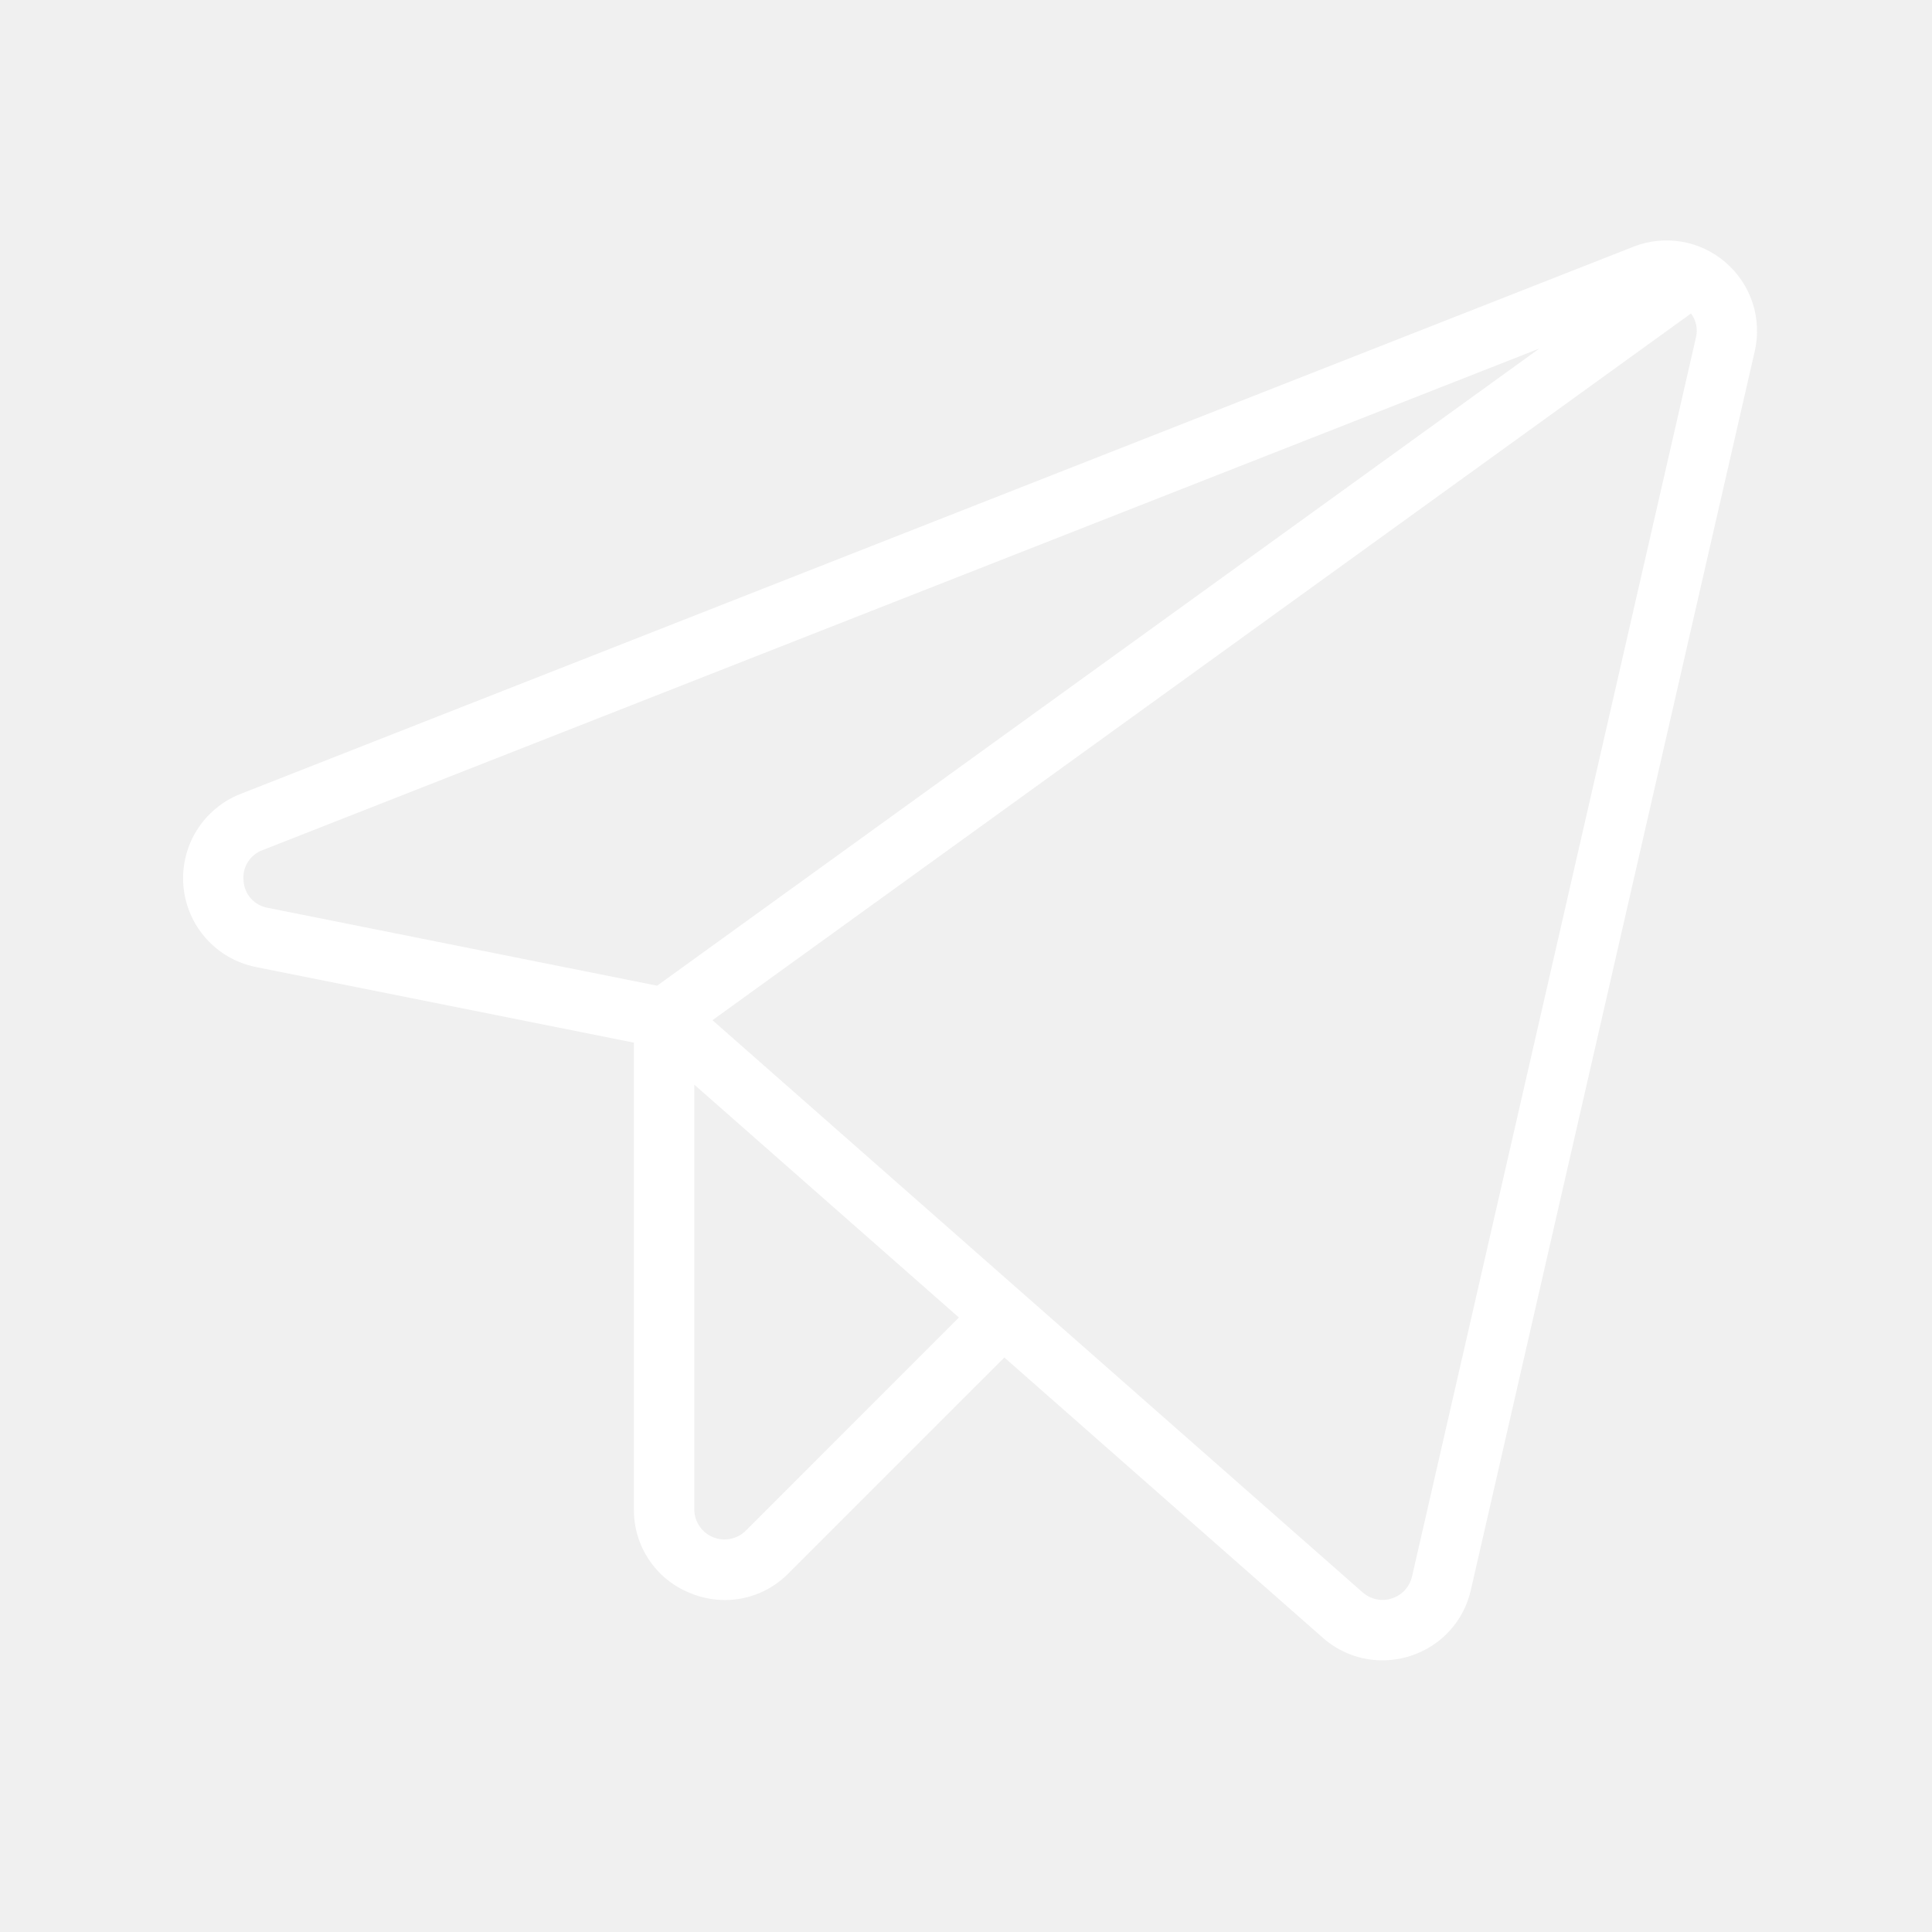
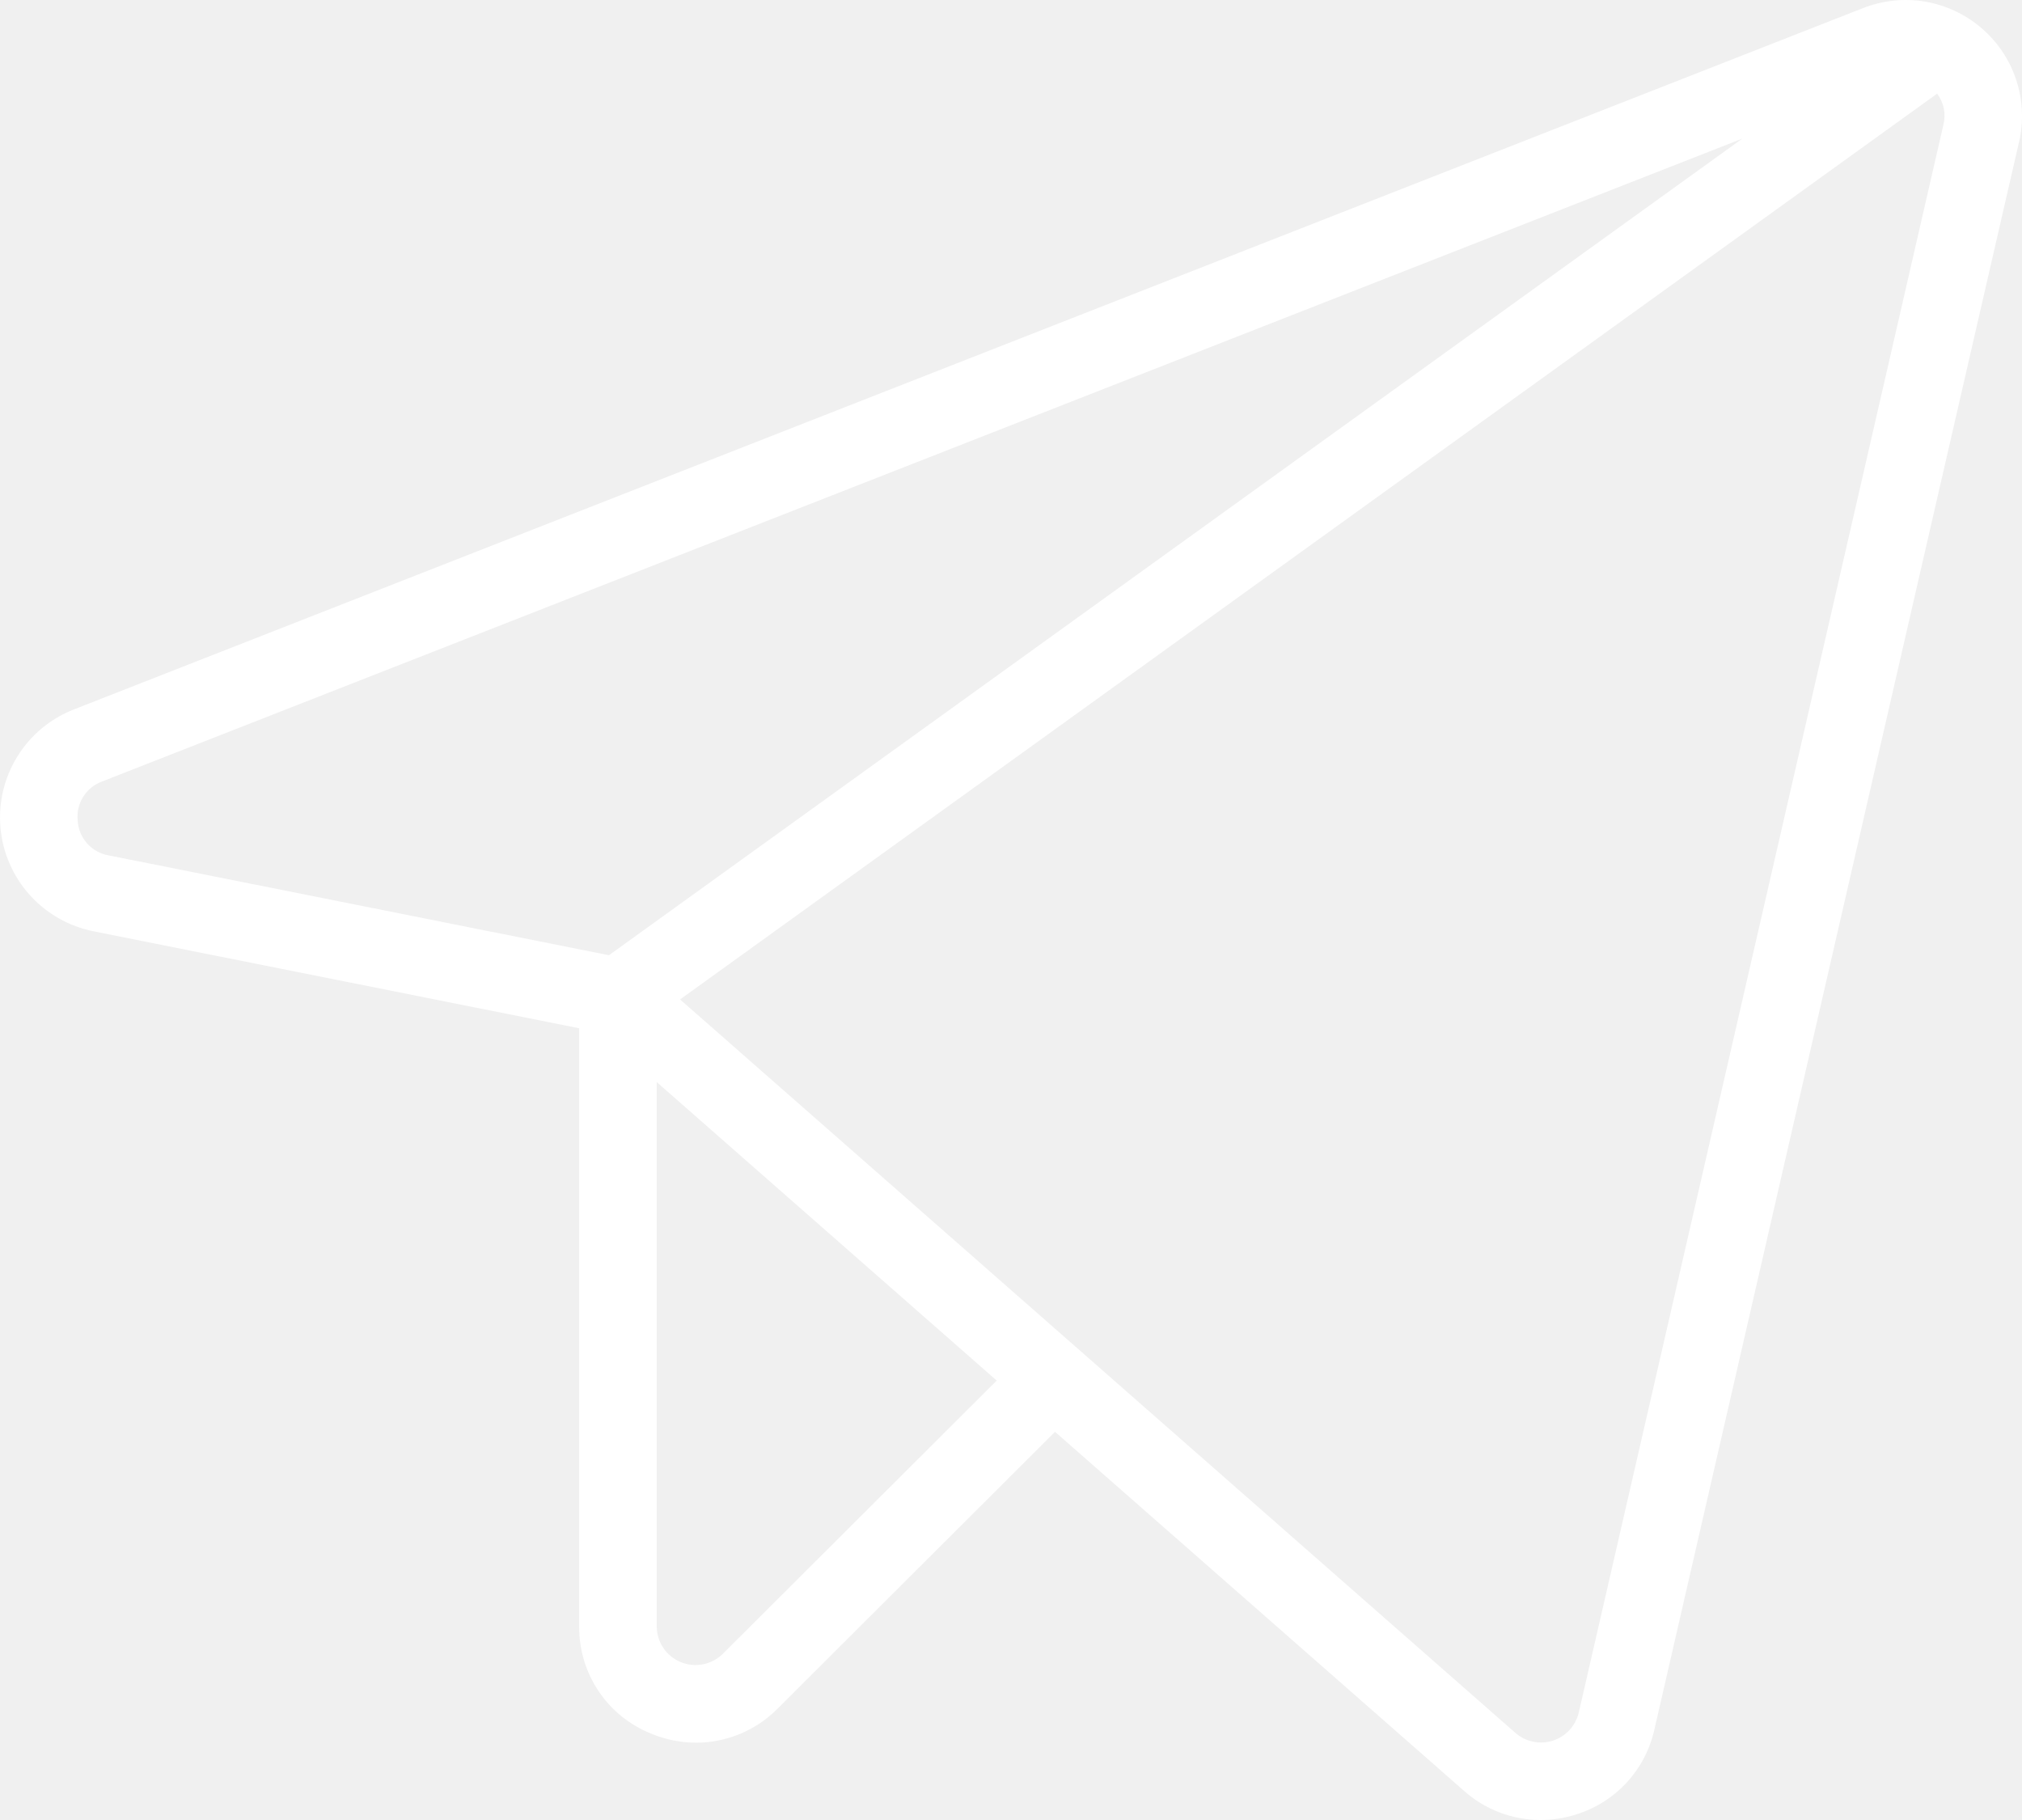
- <svg xmlns="http://www.w3.org/2000/svg" width="60" height="60" viewBox="0 0 60 60" fill="none">
-   <path d="M53.589 8.149C53.201 7.814 52.73 7.592 52.225 7.506C51.72 7.421 51.201 7.475 50.725 7.663L7.47 24.656C6.904 24.878 6.426 25.277 6.106 25.794C5.787 26.311 5.643 26.917 5.697 27.522C5.75 28.127 5.998 28.699 6.404 29.151C6.81 29.604 7.351 29.912 7.946 30.031L19.687 32.38V46.872C19.681 47.429 19.844 47.976 20.154 48.439C20.464 48.903 20.906 49.262 21.424 49.47C21.77 49.615 22.142 49.691 22.518 49.691C22.885 49.69 23.248 49.616 23.586 49.474C23.925 49.331 24.231 49.123 24.488 48.86L31.191 42.158L41.08 50.861C41.589 51.313 42.247 51.563 42.929 51.564C43.225 51.564 43.519 51.517 43.801 51.426C44.266 51.278 44.684 51.012 45.014 50.652C45.343 50.293 45.573 49.853 45.679 49.377L54.495 10.909C54.61 10.41 54.586 9.889 54.427 9.403C54.267 8.916 53.977 8.483 53.589 8.149ZM7.564 27.357C7.541 27.154 7.587 26.95 7.694 26.776C7.801 26.603 7.964 26.471 8.155 26.401L47.806 10.824L20.407 30.612L8.314 28.193C8.113 28.158 7.93 28.057 7.794 27.905C7.658 27.753 7.577 27.56 7.564 27.357ZM23.163 47.535C23.032 47.666 22.864 47.755 22.683 47.791C22.501 47.828 22.312 47.809 22.141 47.738C21.97 47.667 21.823 47.547 21.72 47.393C21.617 47.239 21.562 47.057 21.562 46.872V33.685L29.78 40.917L23.163 47.535ZM52.667 10.49L43.852 48.959C43.815 49.117 43.739 49.263 43.629 49.383C43.519 49.502 43.38 49.592 43.225 49.641C43.071 49.691 42.906 49.7 42.747 49.667C42.588 49.634 42.44 49.56 42.318 49.453L22.126 31.683L52.516 9.735C52.596 9.842 52.651 9.965 52.677 10.095C52.703 10.226 52.7 10.361 52.667 10.49Z" fill="white" />
+ <svg xmlns="http://www.w3.org/2000/svg" width="30" height="27" viewBox="0 0 30 27" fill="none">
+   <path d="M29.4 0.418C29.162 0.213 28.872 0.077 28.563 0.024C28.253 -0.028 27.935 0.005 27.642 0.12L1.095 10.525C0.748 10.661 0.454 10.905 0.258 11.222C0.062 11.538 -0.026 11.909 0.007 12.28C0.04 12.65 0.192 13 0.441 13.277C0.69 13.554 1.022 13.743 1.388 13.816L8.593 15.254V24.127C8.59 24.468 8.69 24.803 8.88 25.087C9.07 25.371 9.341 25.59 9.659 25.718C9.872 25.807 10.1 25.853 10.33 25.853C10.556 25.853 10.779 25.807 10.986 25.72C11.194 25.633 11.382 25.505 11.54 25.345L15.653 21.241L21.723 26.569C22.035 26.846 22.439 27 22.857 27C23.039 27 23.22 26.971 23.393 26.915C23.678 26.825 23.935 26.662 24.137 26.442C24.339 26.222 24.48 25.952 24.545 25.661L29.956 2.107C30.027 1.802 30.012 1.483 29.914 1.185C29.816 0.887 29.638 0.622 29.4 0.418ZM1.153 12.178C1.139 12.054 1.167 11.929 1.233 11.823C1.298 11.717 1.398 11.636 1.516 11.593L25.851 2.056L9.035 14.171L1.613 12.69C1.49 12.669 1.377 12.607 1.294 12.514C1.21 12.421 1.161 12.303 1.153 12.178ZM10.726 24.533C10.646 24.613 10.543 24.668 10.432 24.69C10.32 24.712 10.204 24.701 10.099 24.657C9.994 24.614 9.904 24.54 9.841 24.446C9.778 24.352 9.744 24.241 9.744 24.127V16.053L14.788 20.481L10.726 24.533ZM28.834 1.851L23.424 25.405C23.401 25.502 23.354 25.591 23.287 25.664C23.22 25.738 23.134 25.792 23.04 25.823C22.945 25.853 22.843 25.859 22.746 25.838C22.648 25.818 22.558 25.773 22.483 25.707L10.09 14.827L28.741 1.389C28.79 1.454 28.824 1.53 28.84 1.61C28.856 1.689 28.854 1.772 28.834 1.851Z" fill="white" />
</svg>
